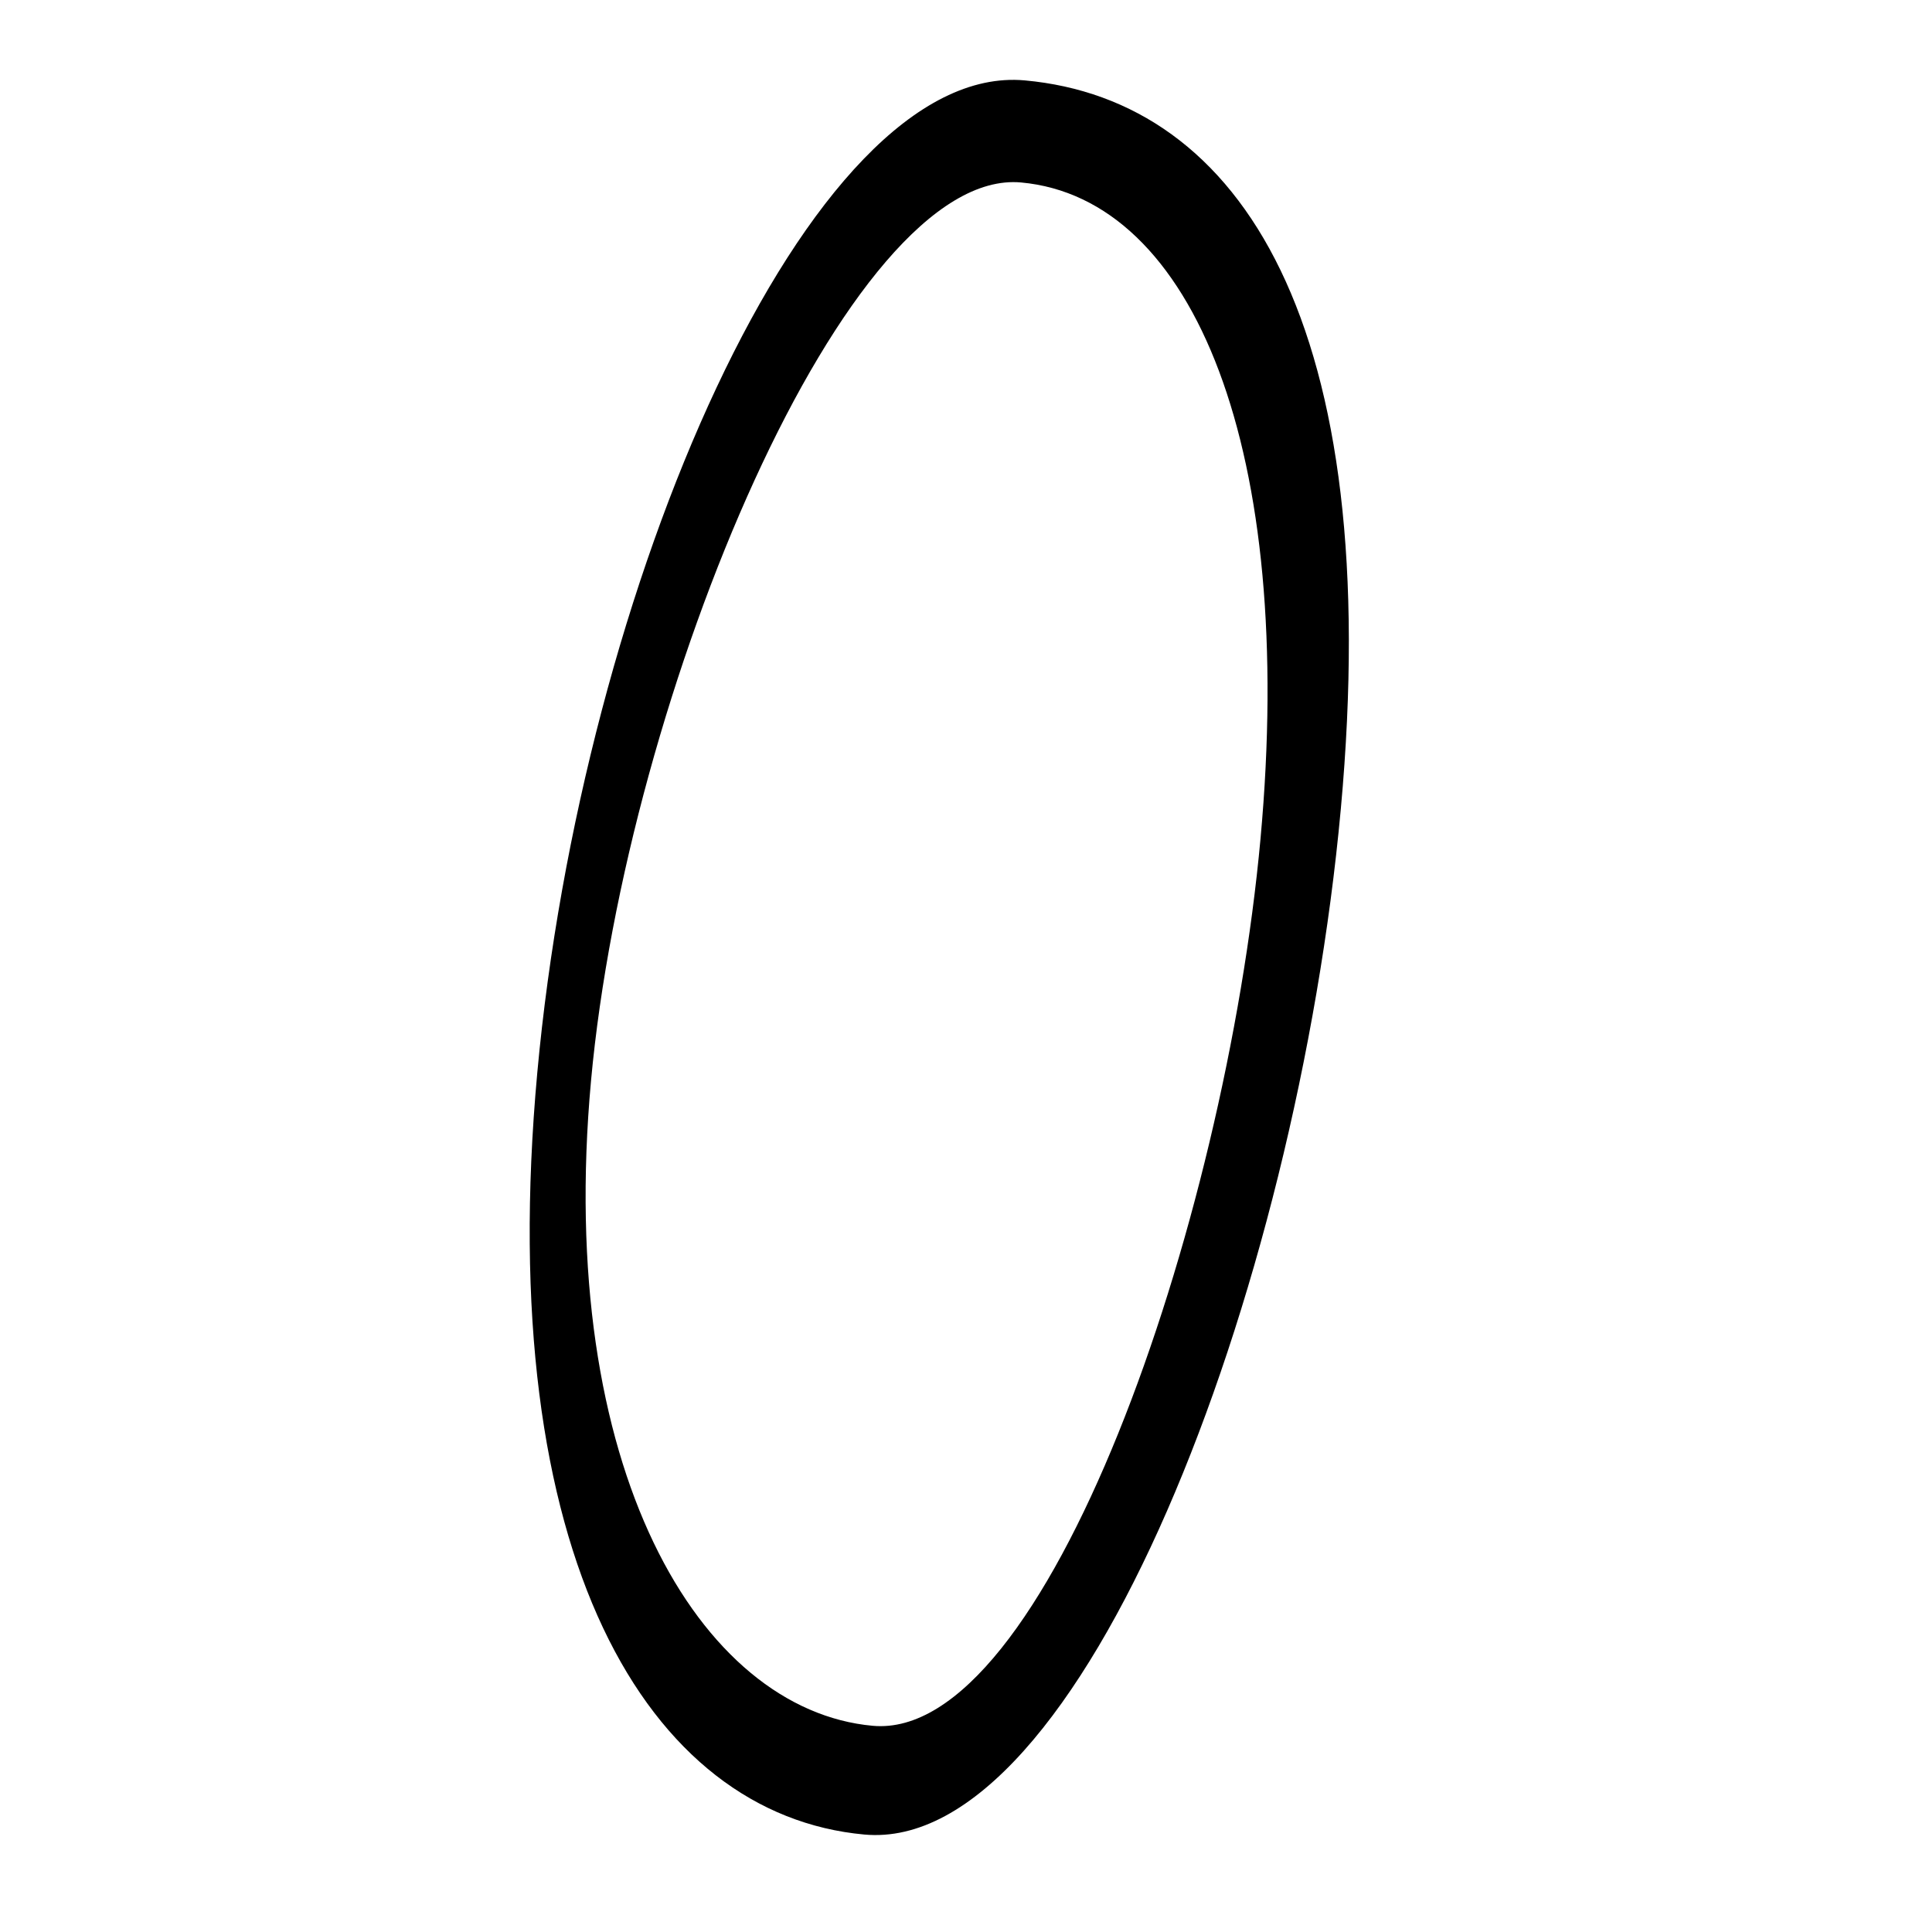
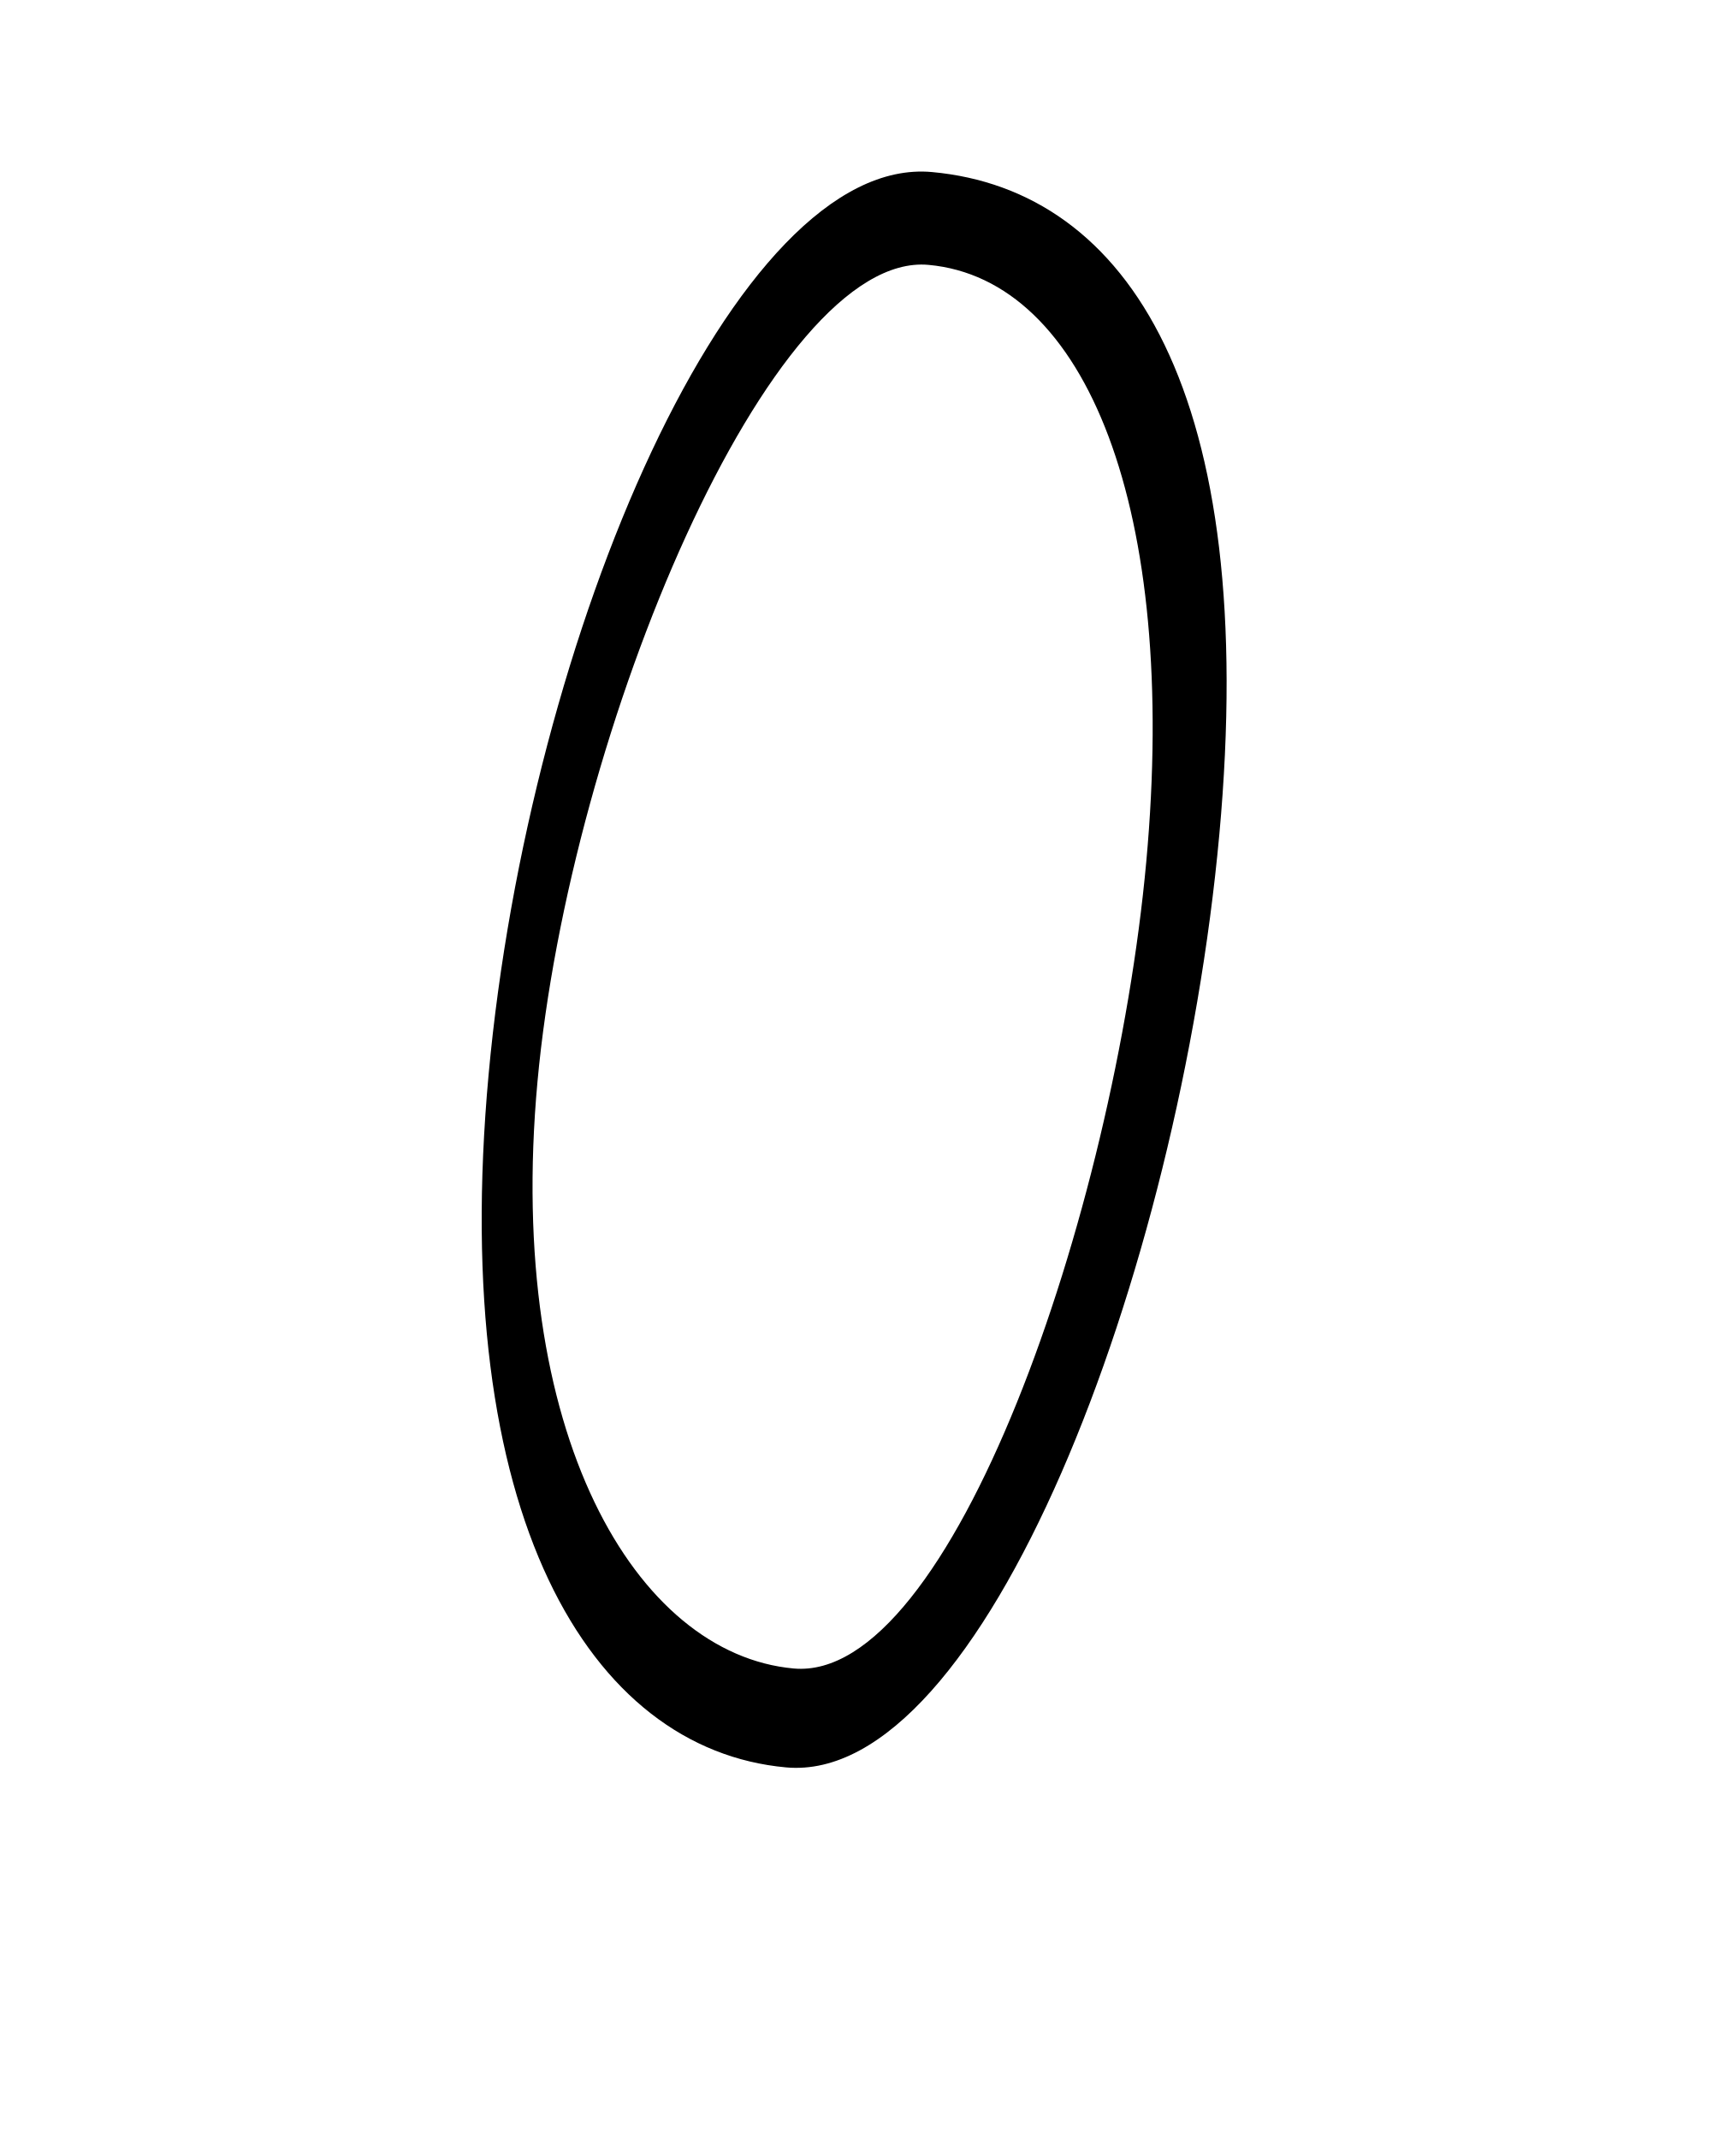
- <svg xmlns="http://www.w3.org/2000/svg" width="324.562mm" height="328.583mm" viewBox="0 0 324.562 328.583" version="1.1" id="svg8">
+ <svg xmlns="http://www.w3.org/2000/svg" width="324.562mm" height="400mm" viewBox="0 0 324.562 400" version="1.1" id="svg8">
  <defs id="defs2" />
-   <g id="layer1" transform="translate(65.39433,31.0265)">
-     <path id="path937" style="opacity:1;vector-effect:none;fill:#000000;fill-opacity:1;fill-rule:evenodd;stroke:none;stroke-width:0.212;stroke-linecap:butt;stroke-linejoin:miter;stroke-miterlimit:4;stroke-dasharray:none;stroke-dashoffset:0;stroke-opacity:1" d="M 148.967,111.593 C 154.999,45.687 137.688,2.701 108.252,0.007 78.816,-2.687 41.144,86.883 35.113,152.789 c -6.031,65.906 18.461,107.003 47.897,109.697 29.436,2.694 59.927,-84.987 65.958,-150.893 z m 13.657,-5.054 c -7.539,82.382 -44.235,177.809 -81.03,174.442 -36.795,-3.367 -63.158,-47.179 -55.619,-129.561 7.539,-82.382 46.125,-172.139 82.92,-168.772 36.795,3.367 61.268,41.509 53.729,123.892 z" />
+   <g id="layer1" transform="translate(65.39433,102.4436)">
+     <path id="path937" style="opacity:1;vector-effect:none;fill:#000000;fill-opacity:1;fill-rule:evenodd;stroke:none;stroke-width:0.212;stroke-linecap:butt;stroke-linejoin:miter;stroke-miterlimit:4;stroke-dasharray:none;stroke-dashoffset:0;stroke-opacity:1" d="M 148.967,58.677 C 154.999,-7.229 137.688,-50.216 108.252,-52.91 78.816,-55.604 41.144,33.967 35.113,99.873 29.082,165.779 53.573,206.876 83.009,209.569 112.446,212.263 142.936,124.583 148.967,58.677 Z m 13.657,-5.054 C 155.086,136.005 118.39,231.431 81.595,228.064 44.8,224.697 18.437,180.885 25.976,98.503 33.515,16.12 72.101,-73.637 108.896,-70.269 c 36.795,3.367 61.268,41.509 53.729,123.892 z" />
  </g>
</svg>
